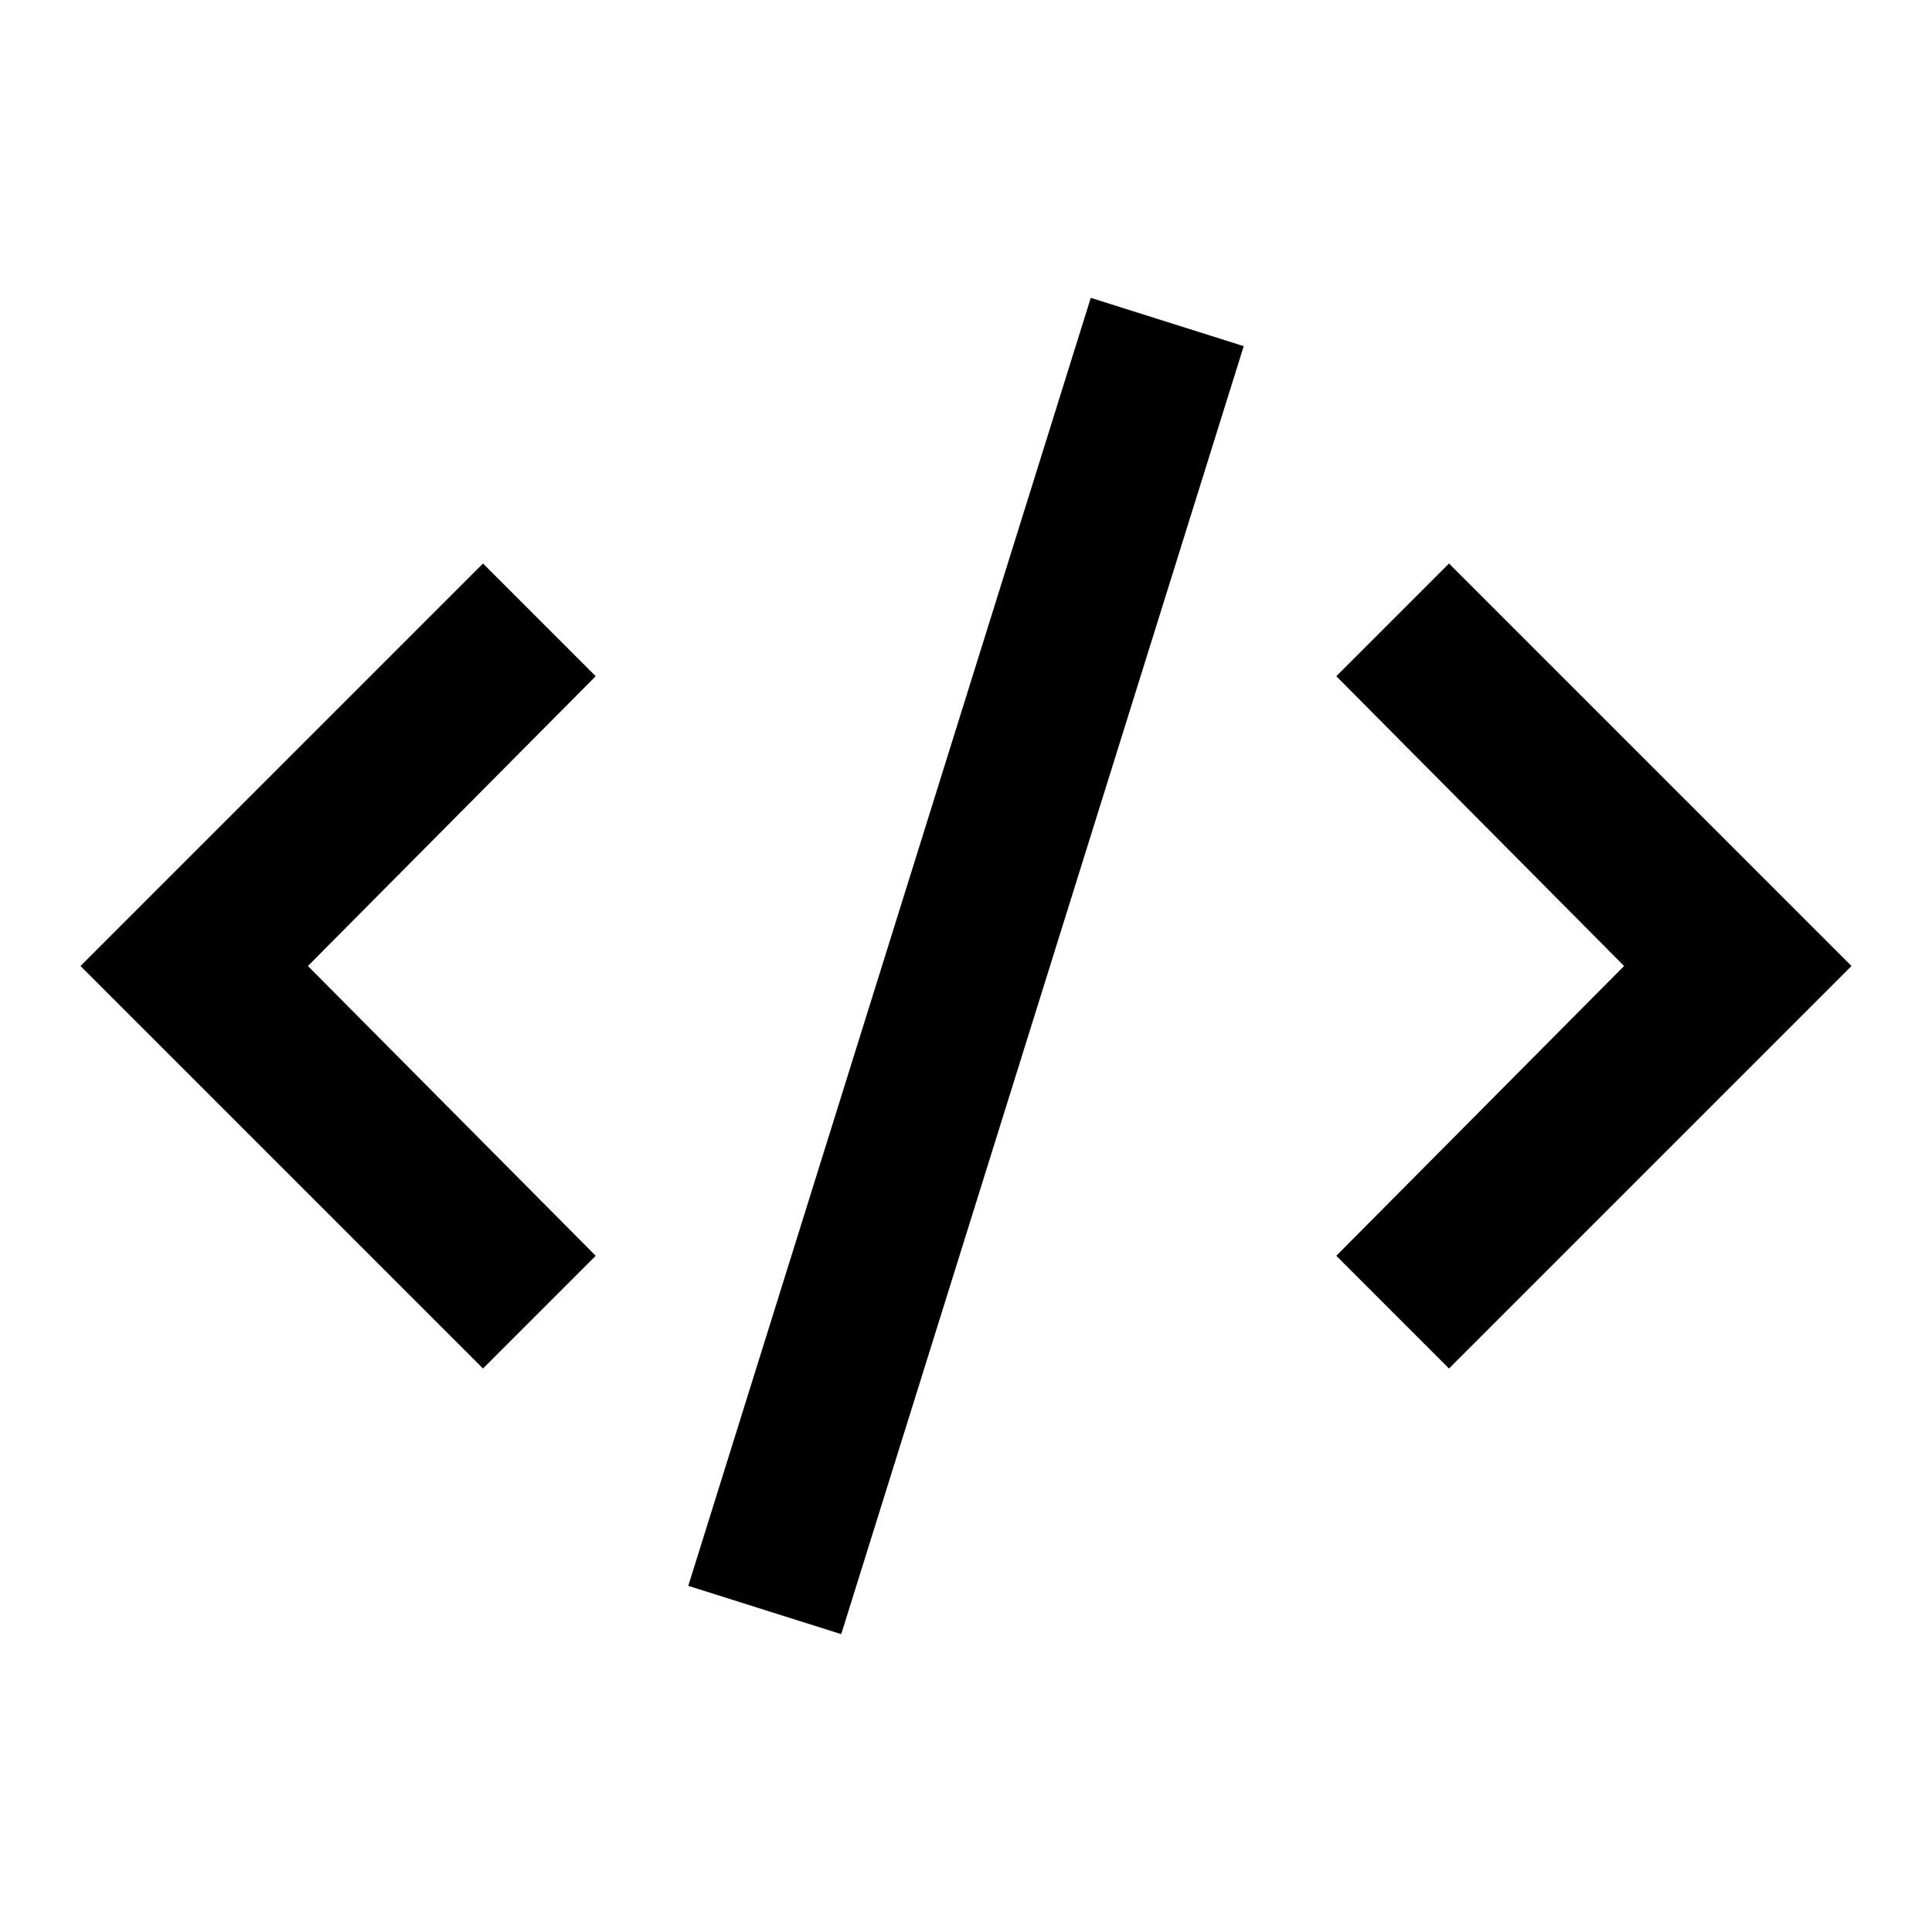
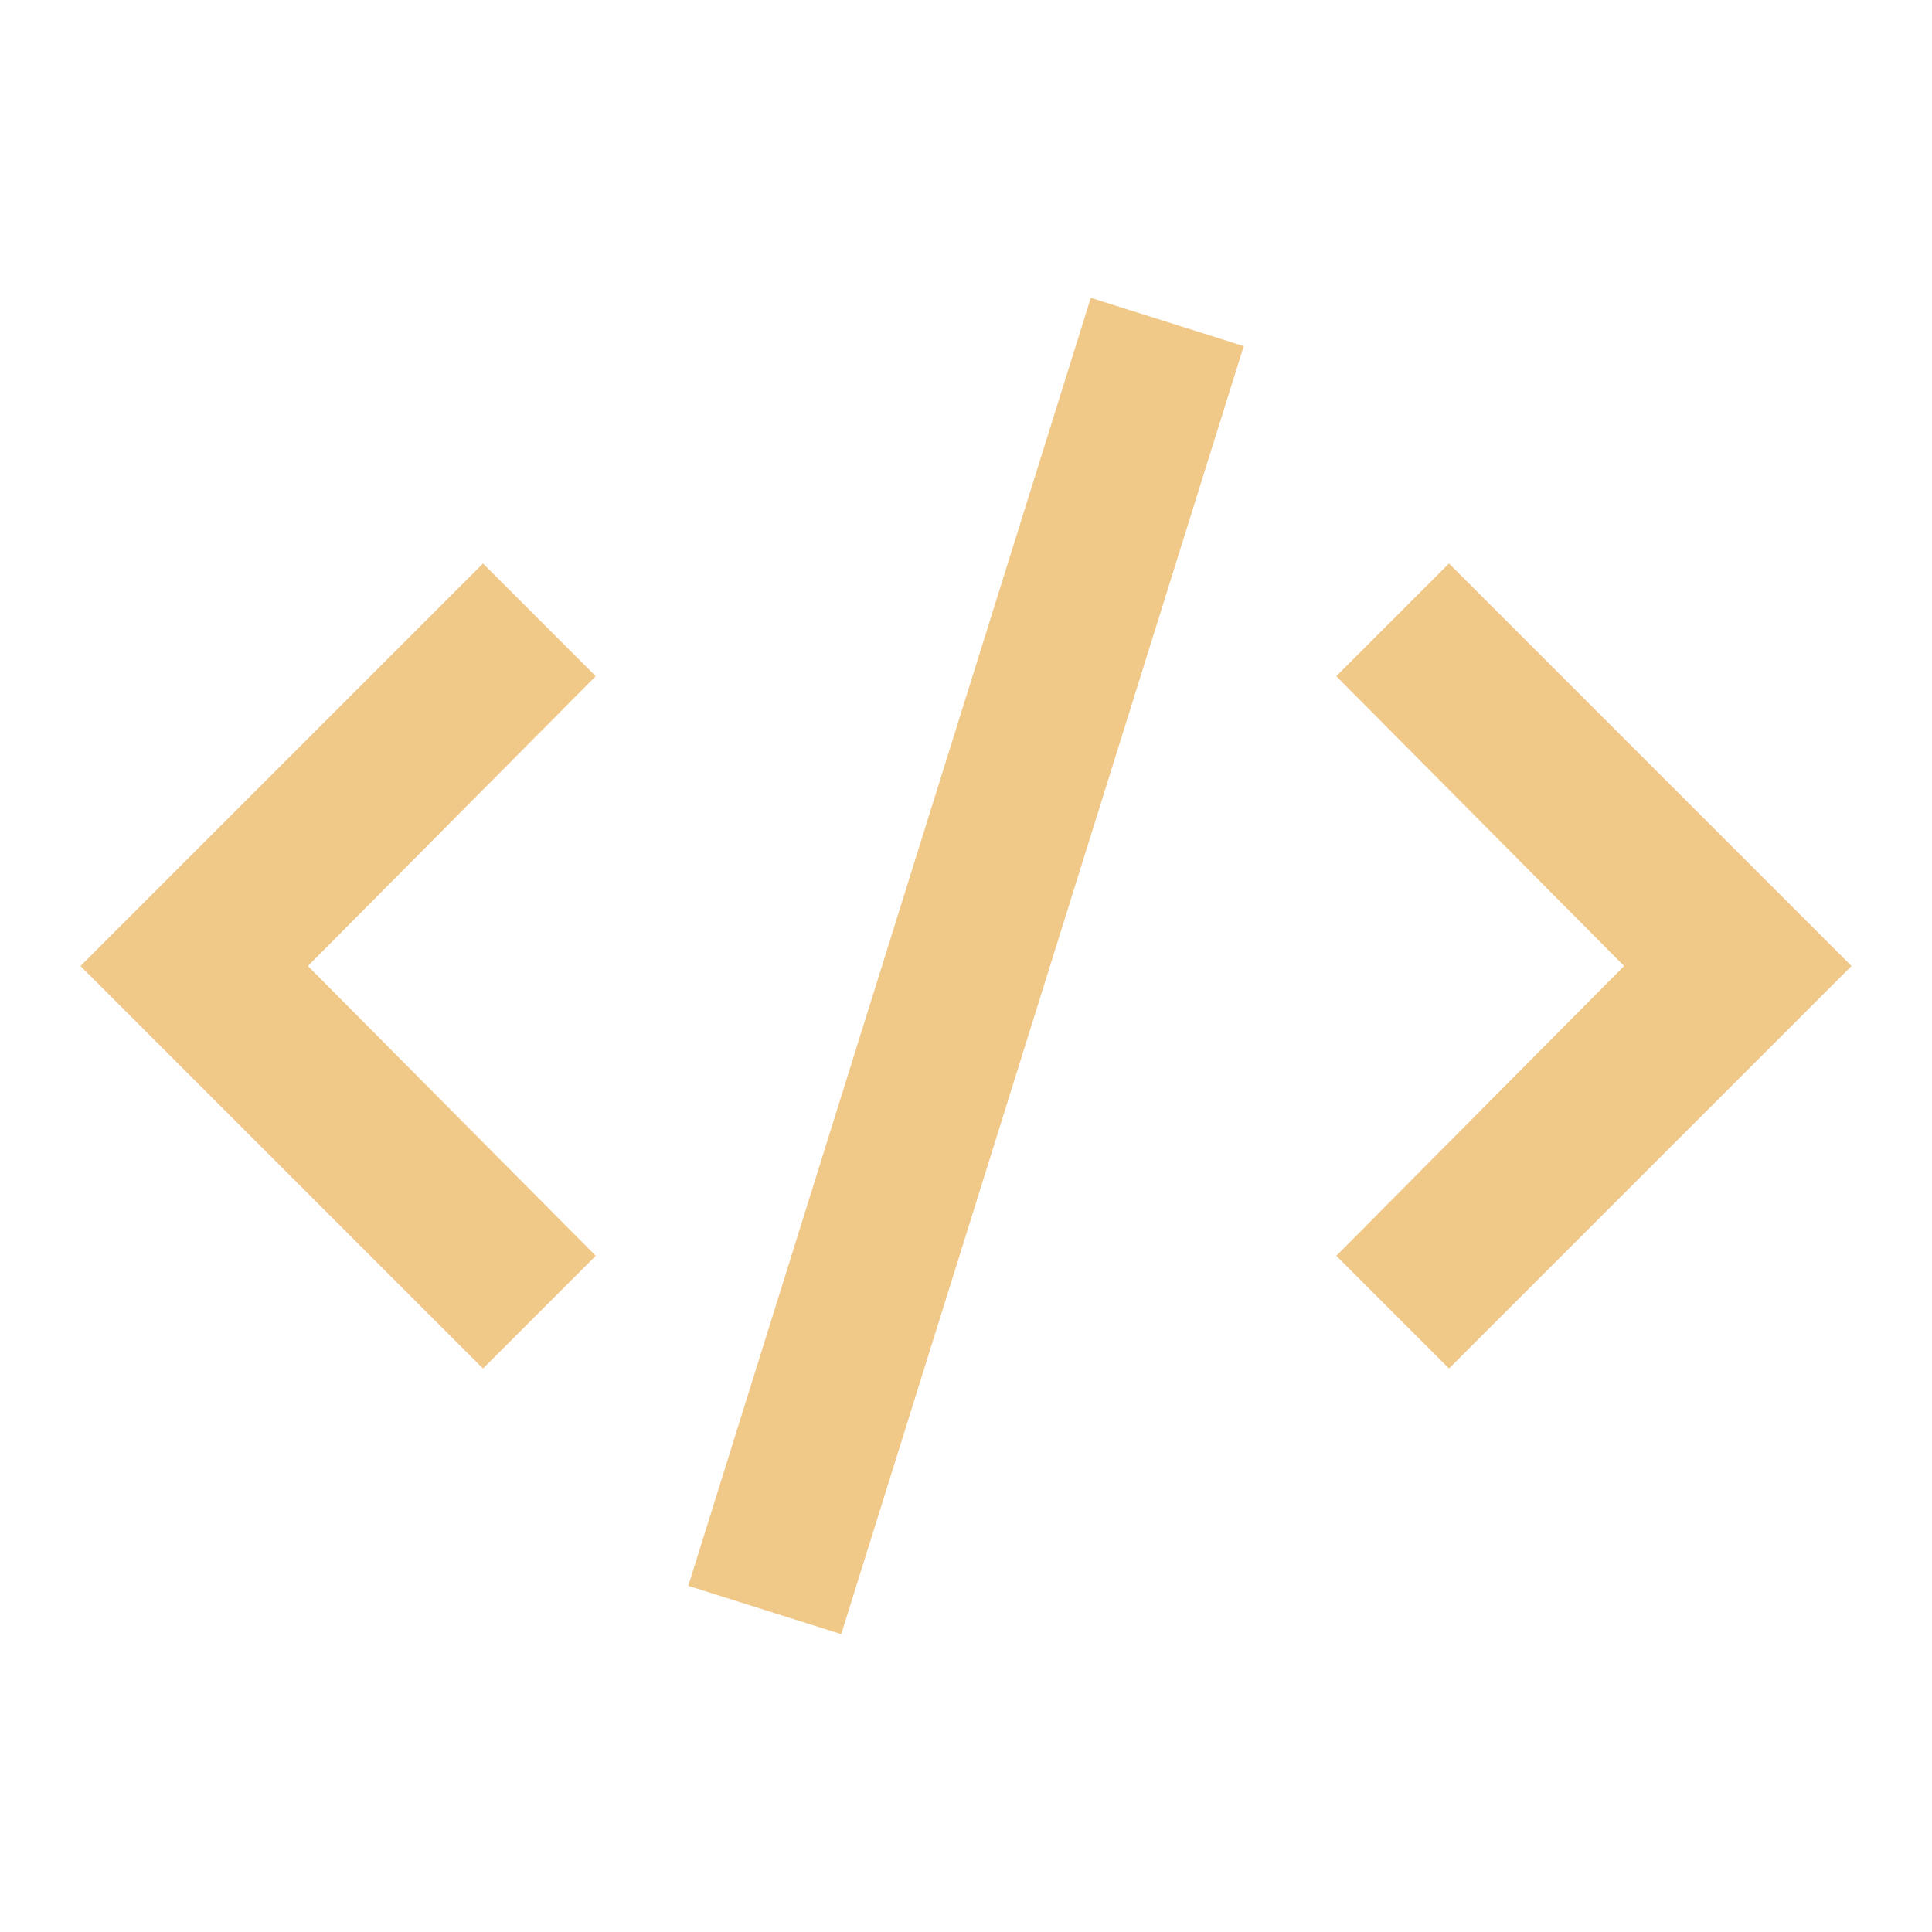
- <svg xmlns="http://www.w3.org/2000/svg" height="24px" viewBox="0 -960 960 960" width="24px" fill="#000000">
+ <svg xmlns="http://www.w3.org/2000/svg" height="24px" viewBox="0 -960 960 960" width="24px" fill="#f0c888">
  <path d="M240-280 40-480l200-200 56 56-143 144 143 144-56 56Zm178 132-76-24 200-640 76 24-200 640Zm302-132-56-56 143-144-143-144 56-56 200 200-200 200Z" />
</svg>
